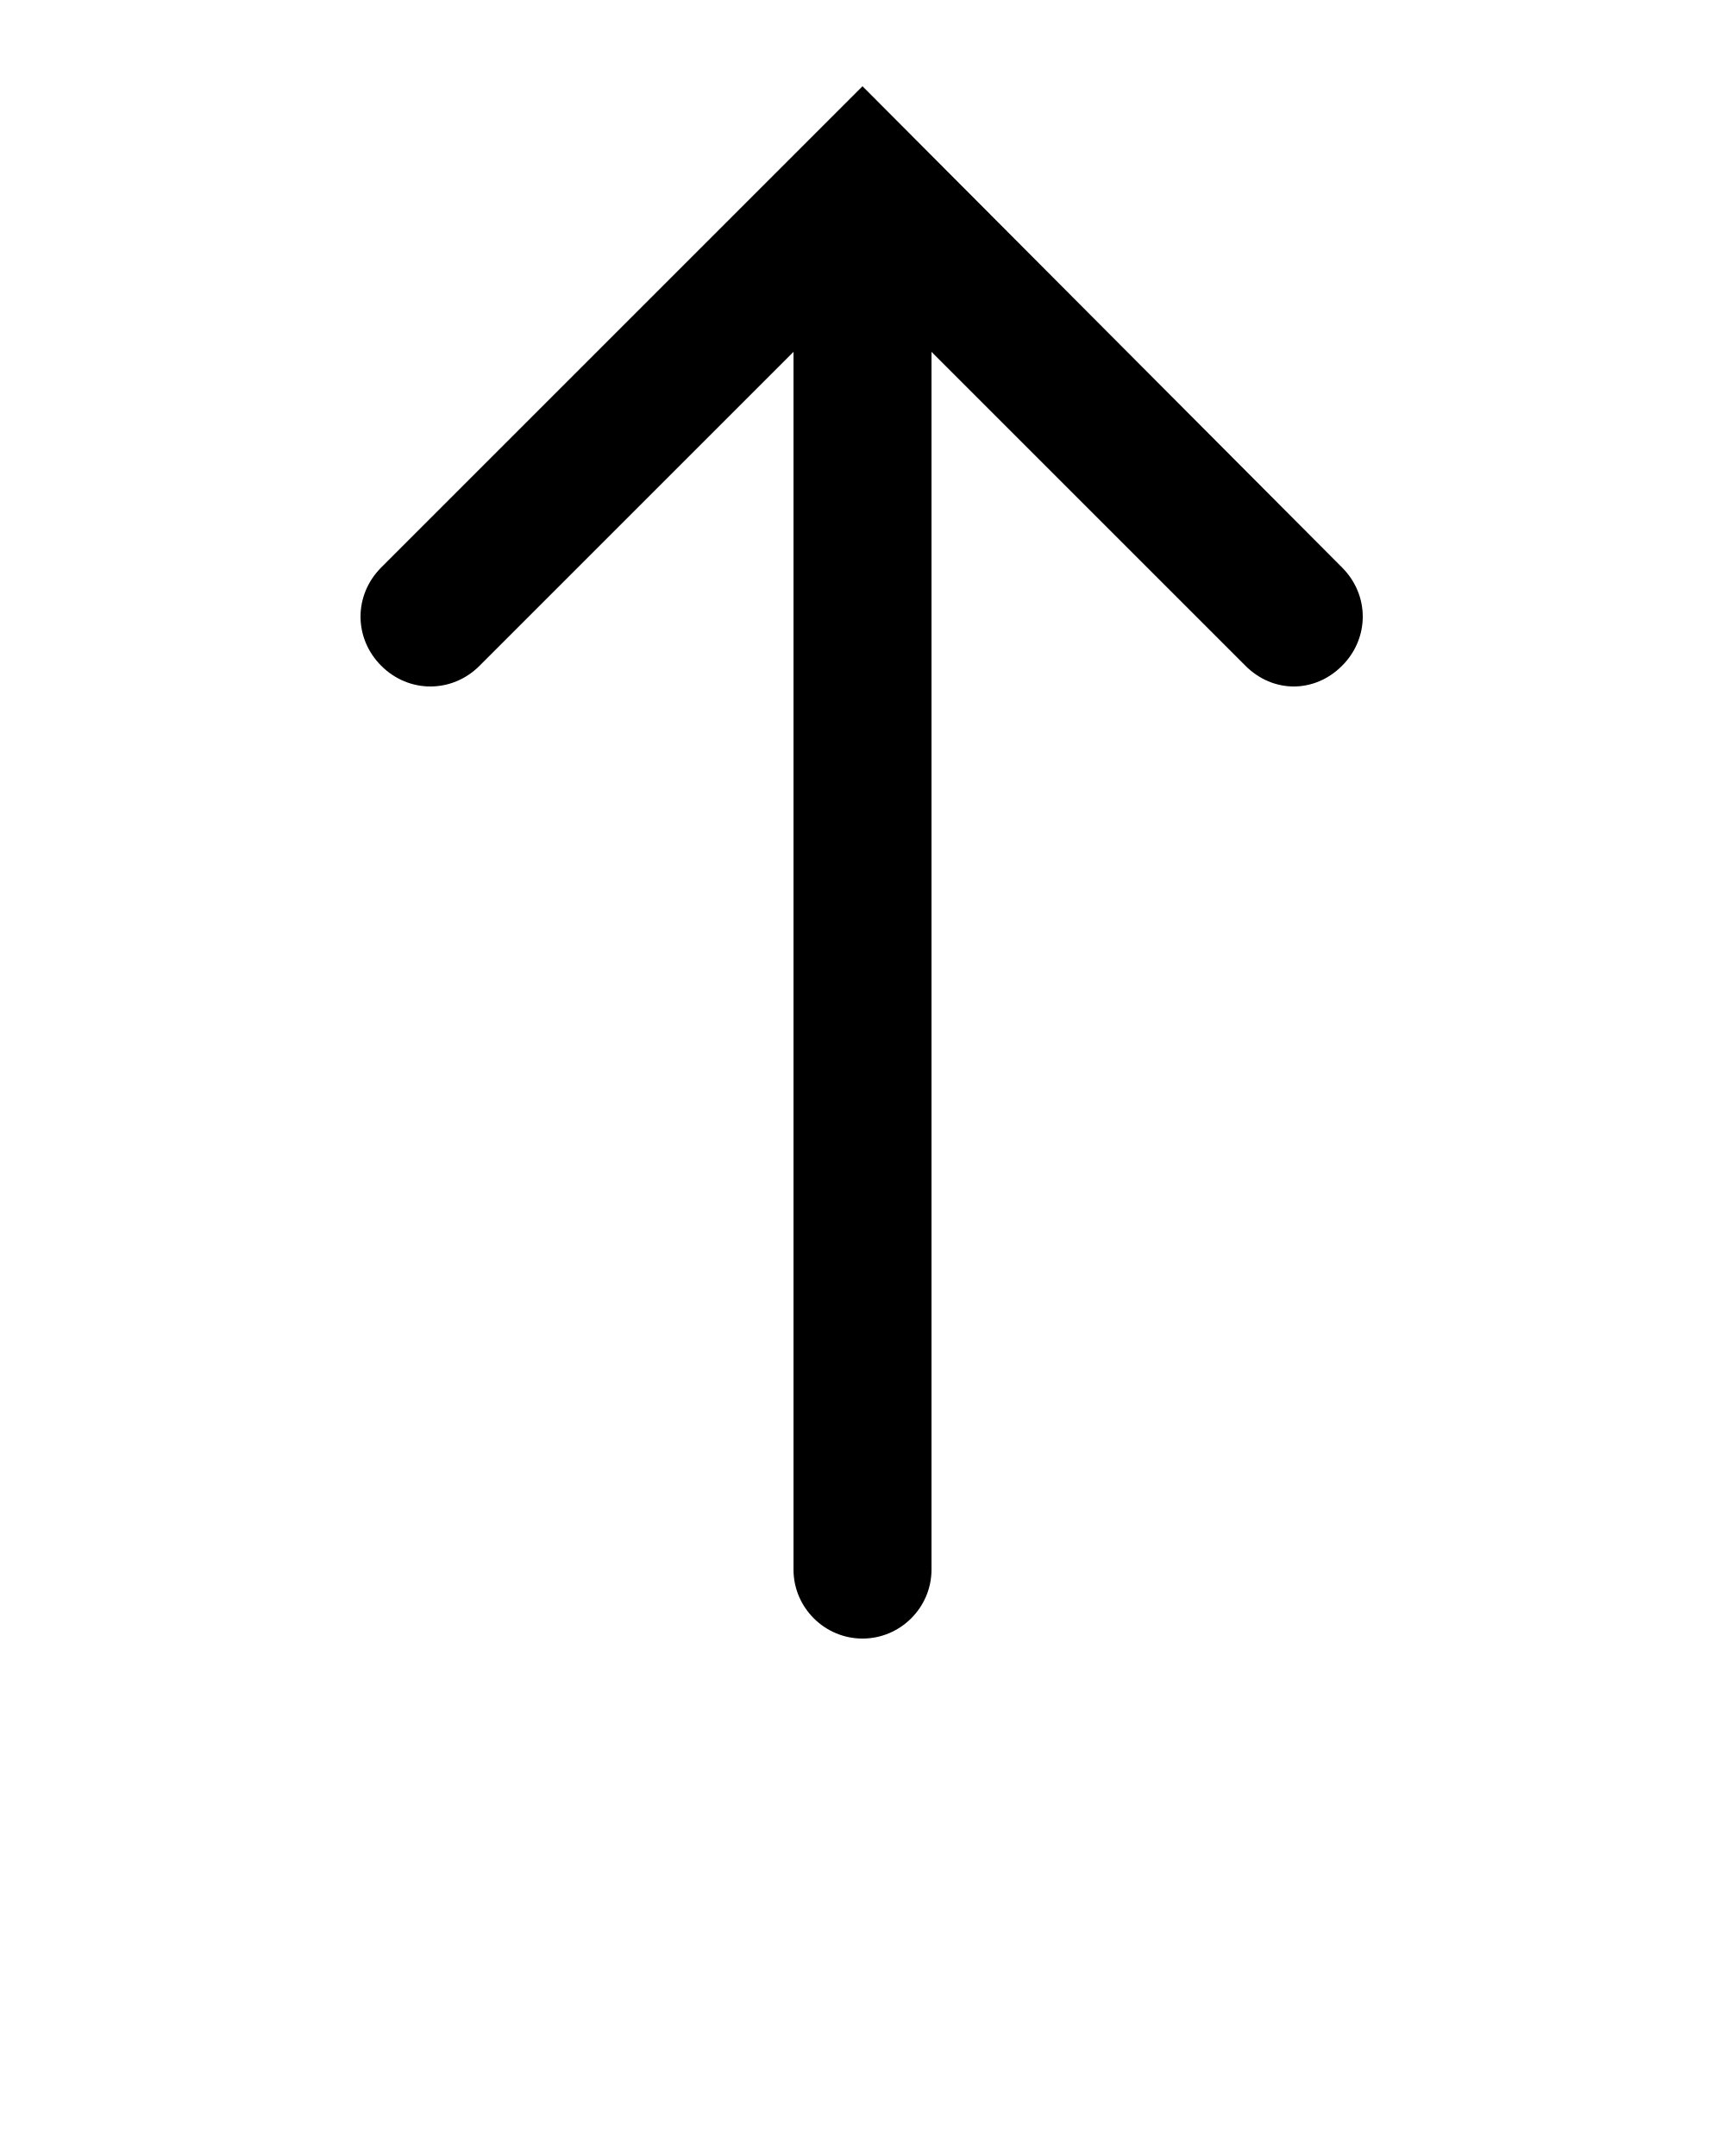
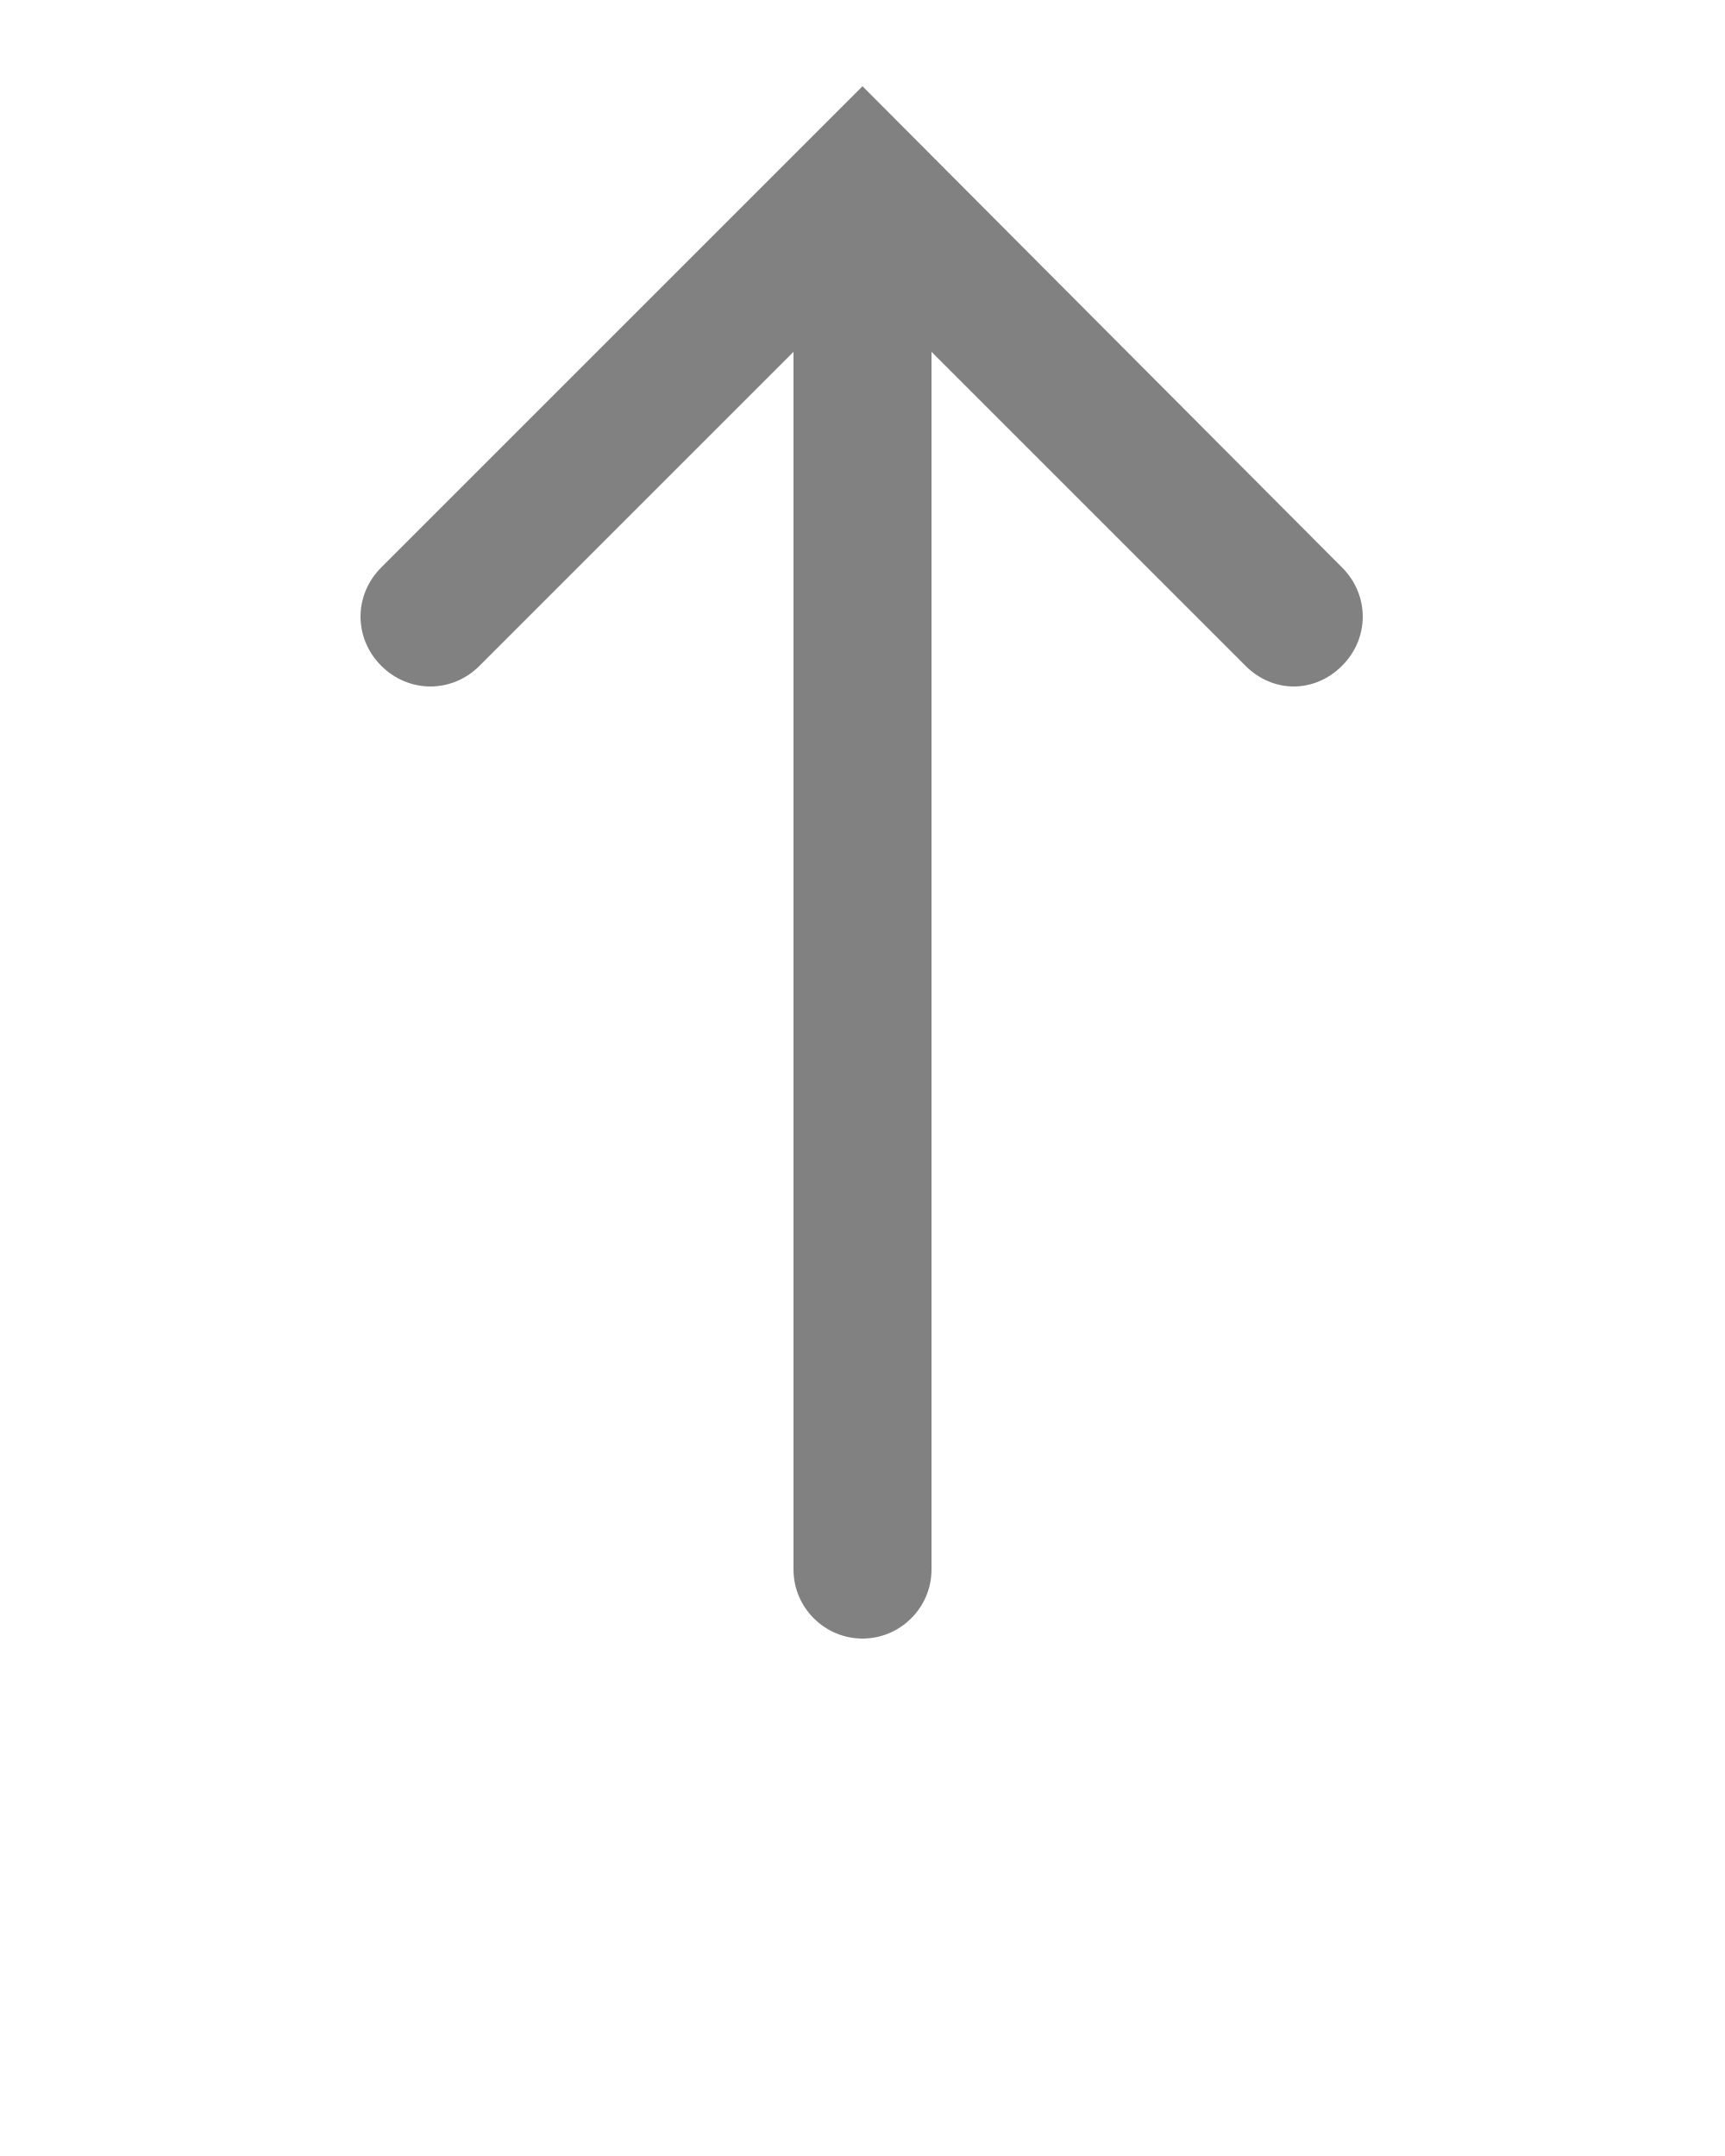
- <svg xmlns="http://www.w3.org/2000/svg" version="1.1" x="0px" y="0px" viewBox="0 0 100 125" style="enable-background:new 0 0 100 100;" xml:space="preserve">
+ <svg xmlns="http://www.w3.org/2000/svg" fill="#818181" version="1.1" x="0px" y="0px" viewBox="0 0 100 125" style="enable-background:new 0 0 100 100;" xml:space="preserve">
  <path d="M77.8,38.6C77,39.4,76,39.8,75,39.8s-2-0.4-2.8-1.2L54,20.4V91c0,2.2-1.8,4-4,4s-4-1.8-4-4V20.4L27.8,38.6  c-1.6,1.6-4.1,1.6-5.7,0c-1.6-1.6-1.6-4.1,0-5.7L50,5l27.8,27.9C79.4,34.5,79.4,37,77.8,38.6z" />
</svg>
